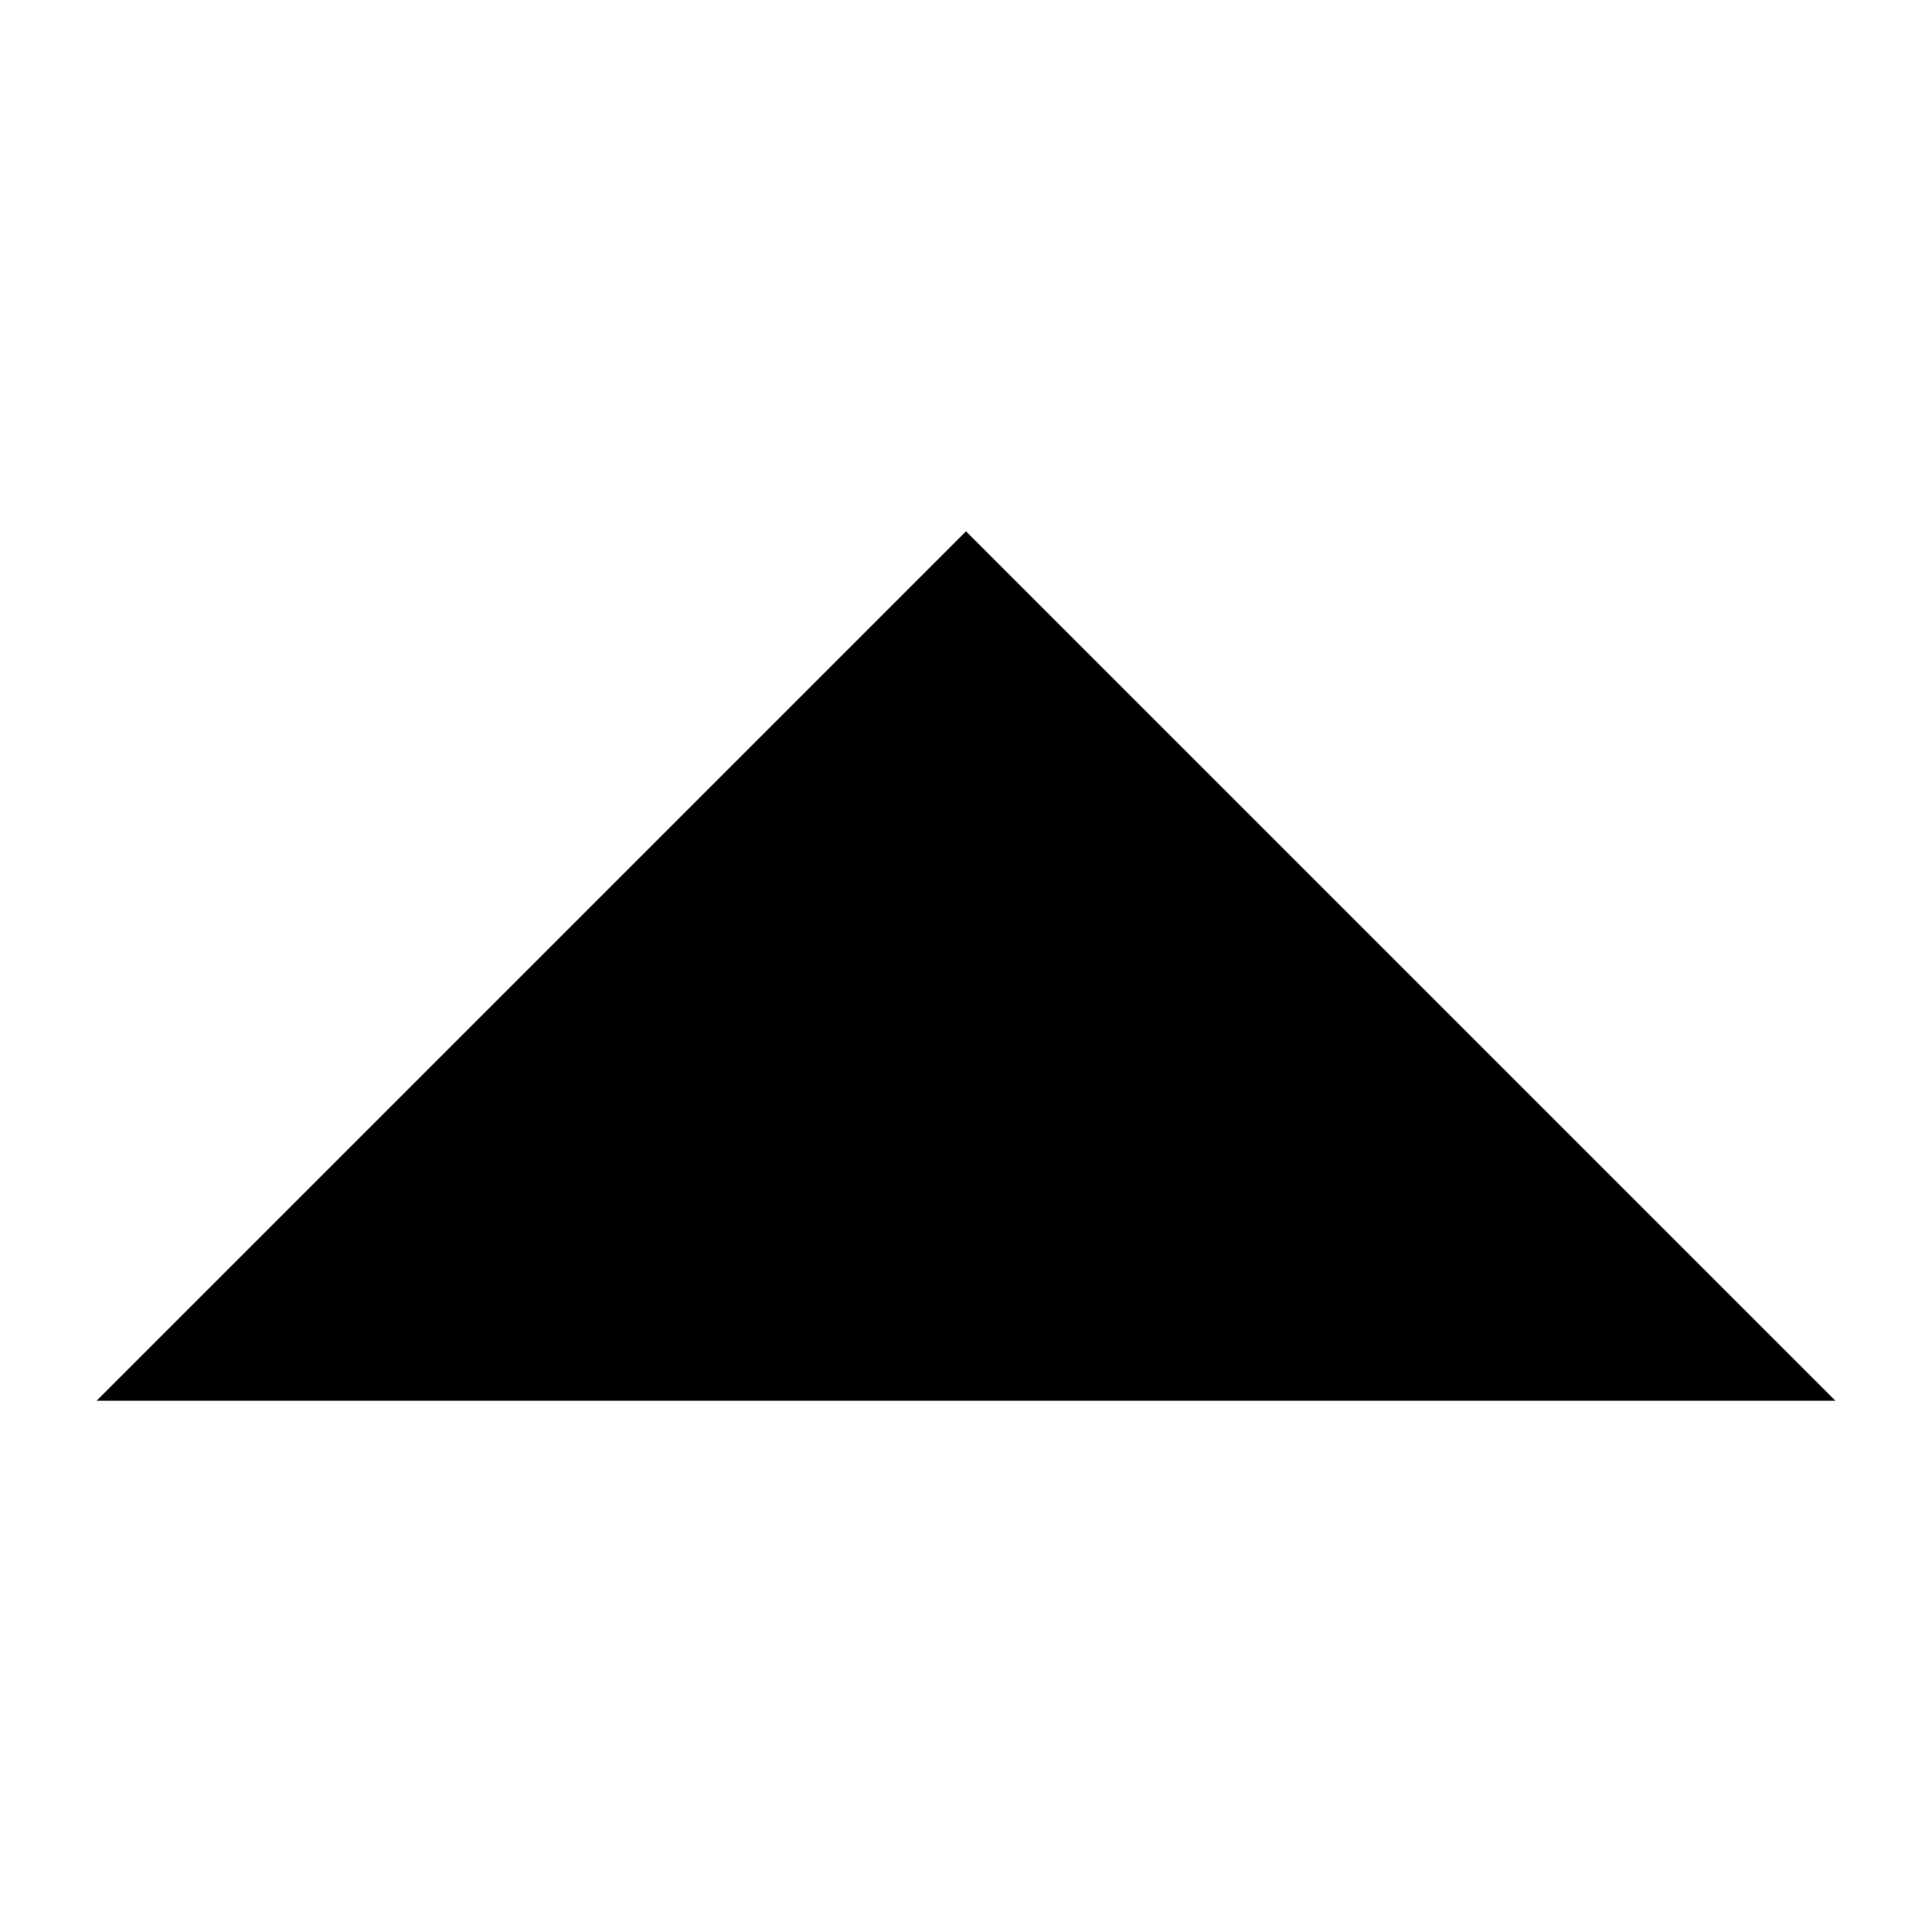
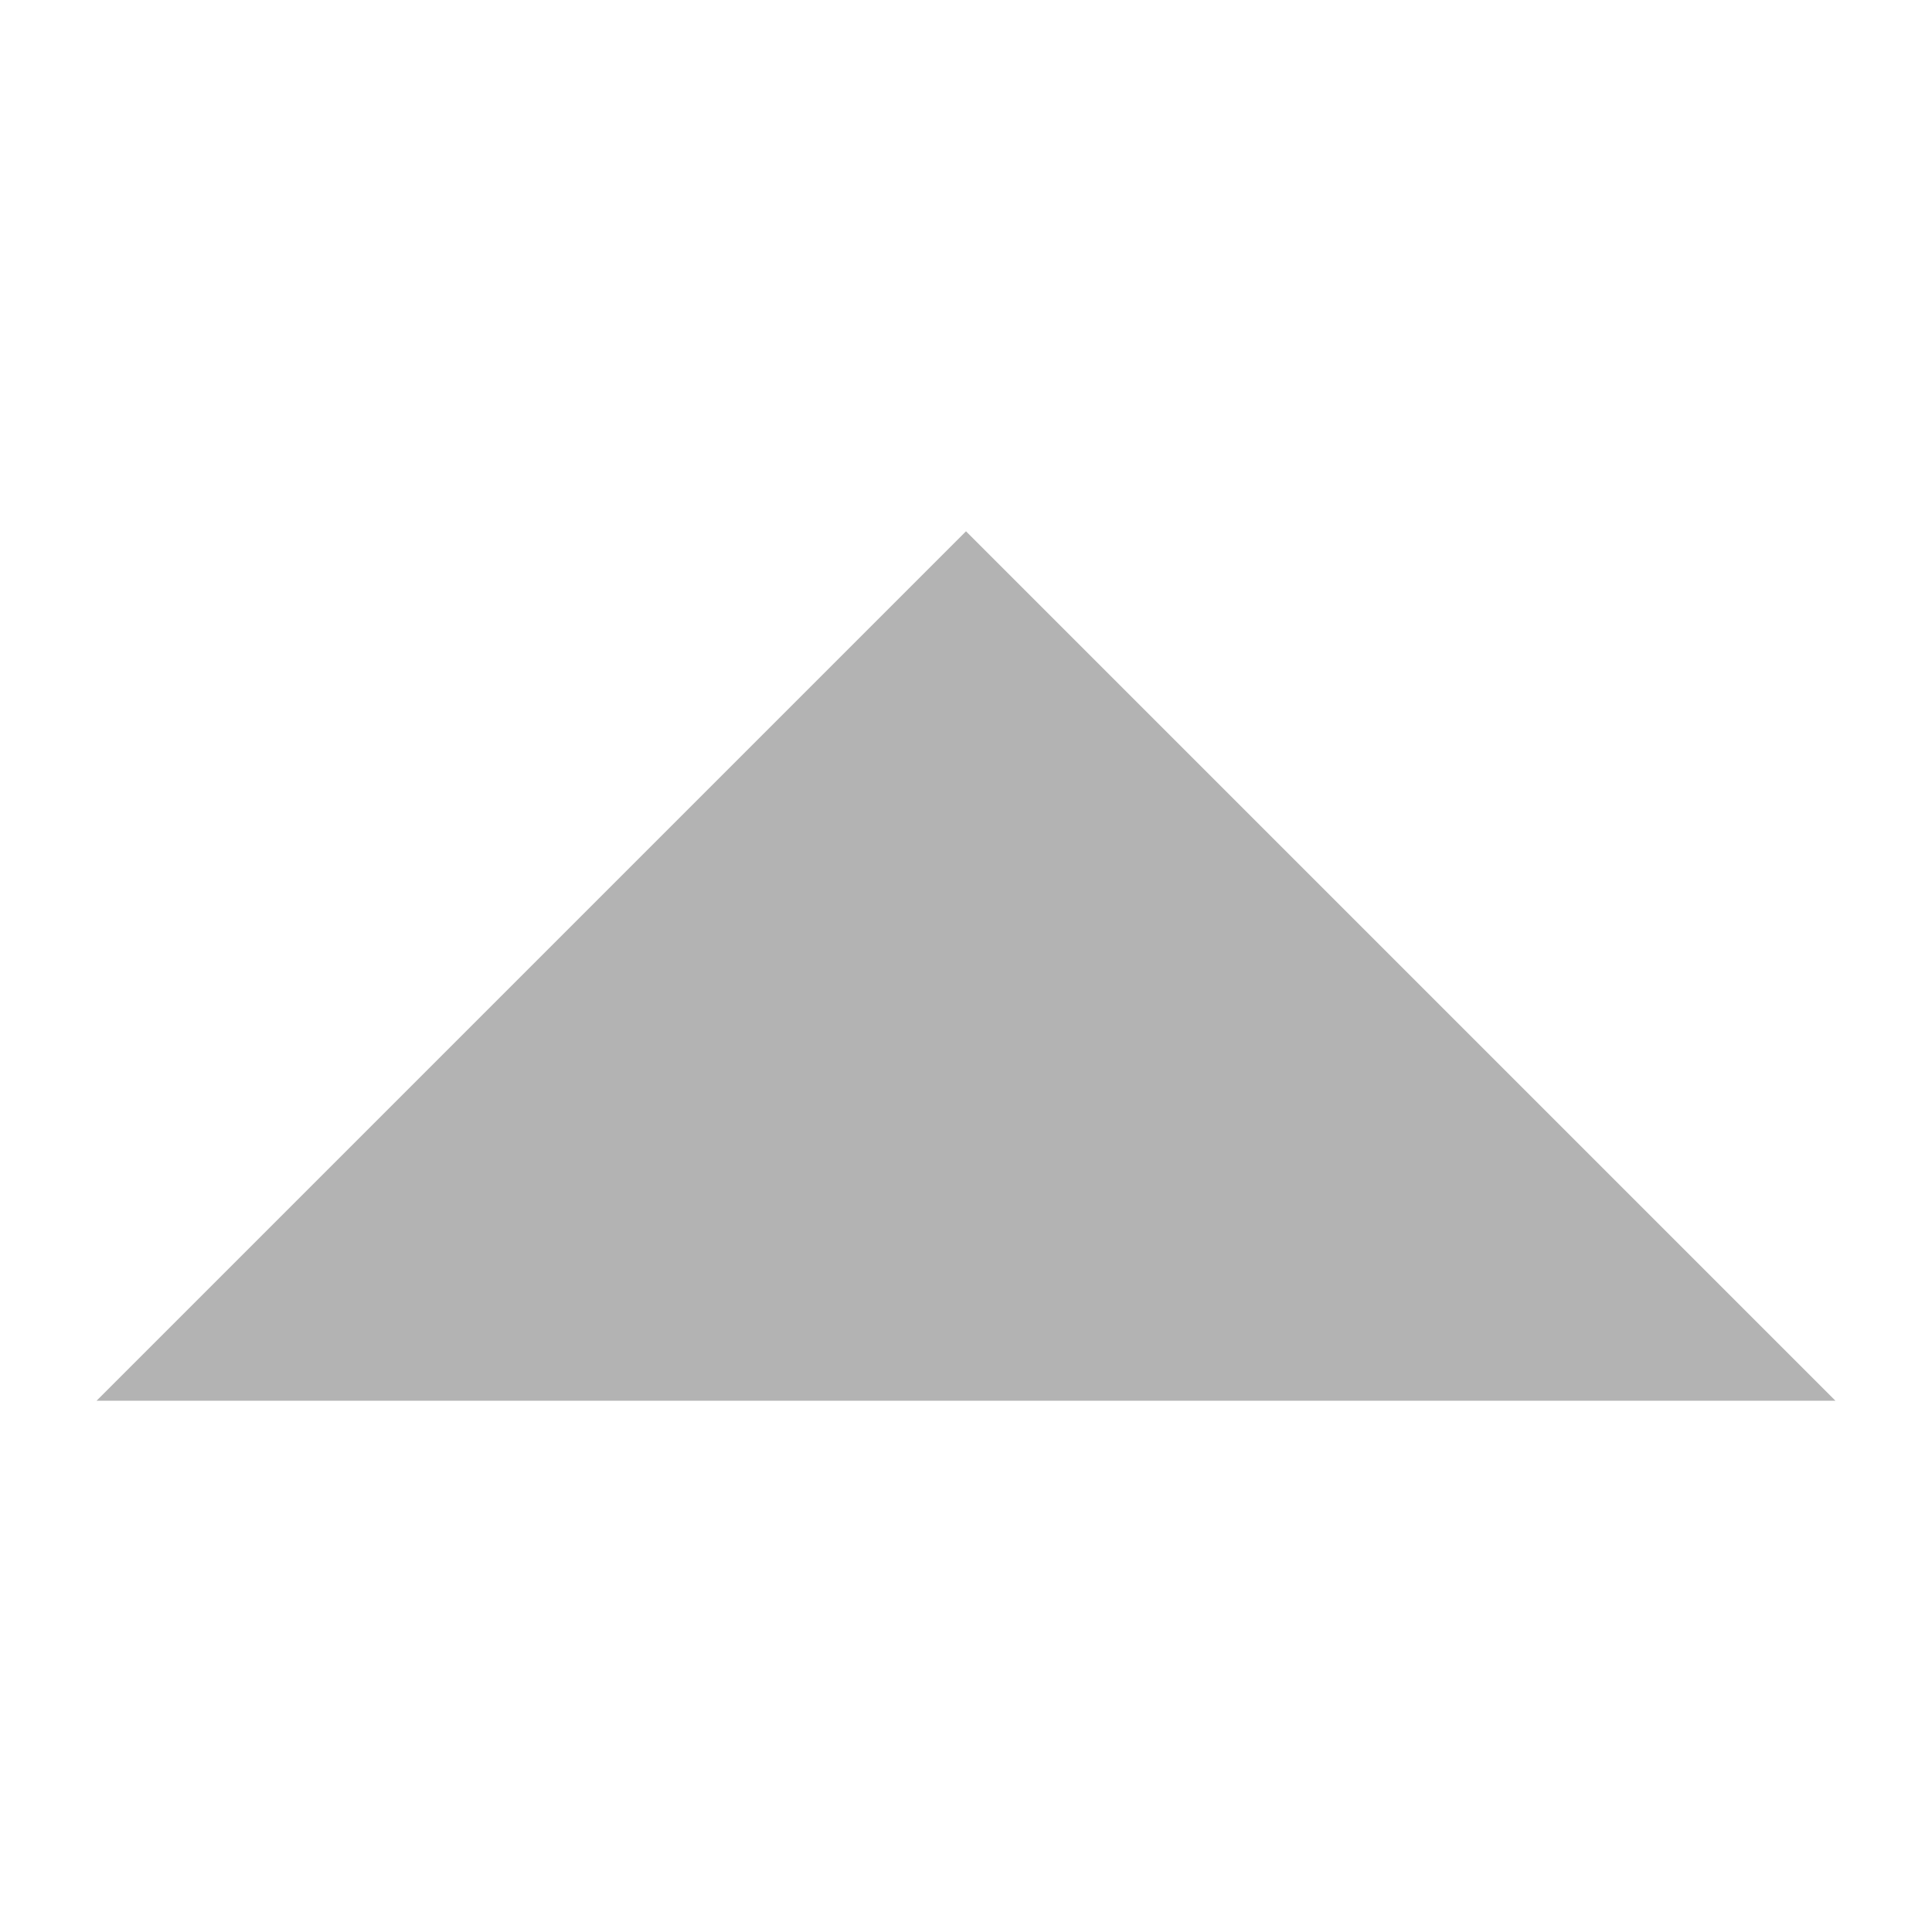
<svg xmlns="http://www.w3.org/2000/svg" width="1e3mm" height="1e3mm" version="1.1" viewBox="0 0 1e3 1e3" xml:space="preserve">
-   <g transform="matrix(2.25,0,0,2.25,-580,1625)" stroke-width="0">
-     <path d="m280-400 200-200 200 200z" stroke-width="0" />
+   <g transform="matrix(2.25,0,0,2.25,-580,1625)" fill="#b3b3b3" stroke-width="0">
+     <path d="m280-400 200-200 200 200z" fill="#b3b3b3" stroke-width="0" />
  </g>
</svg>
